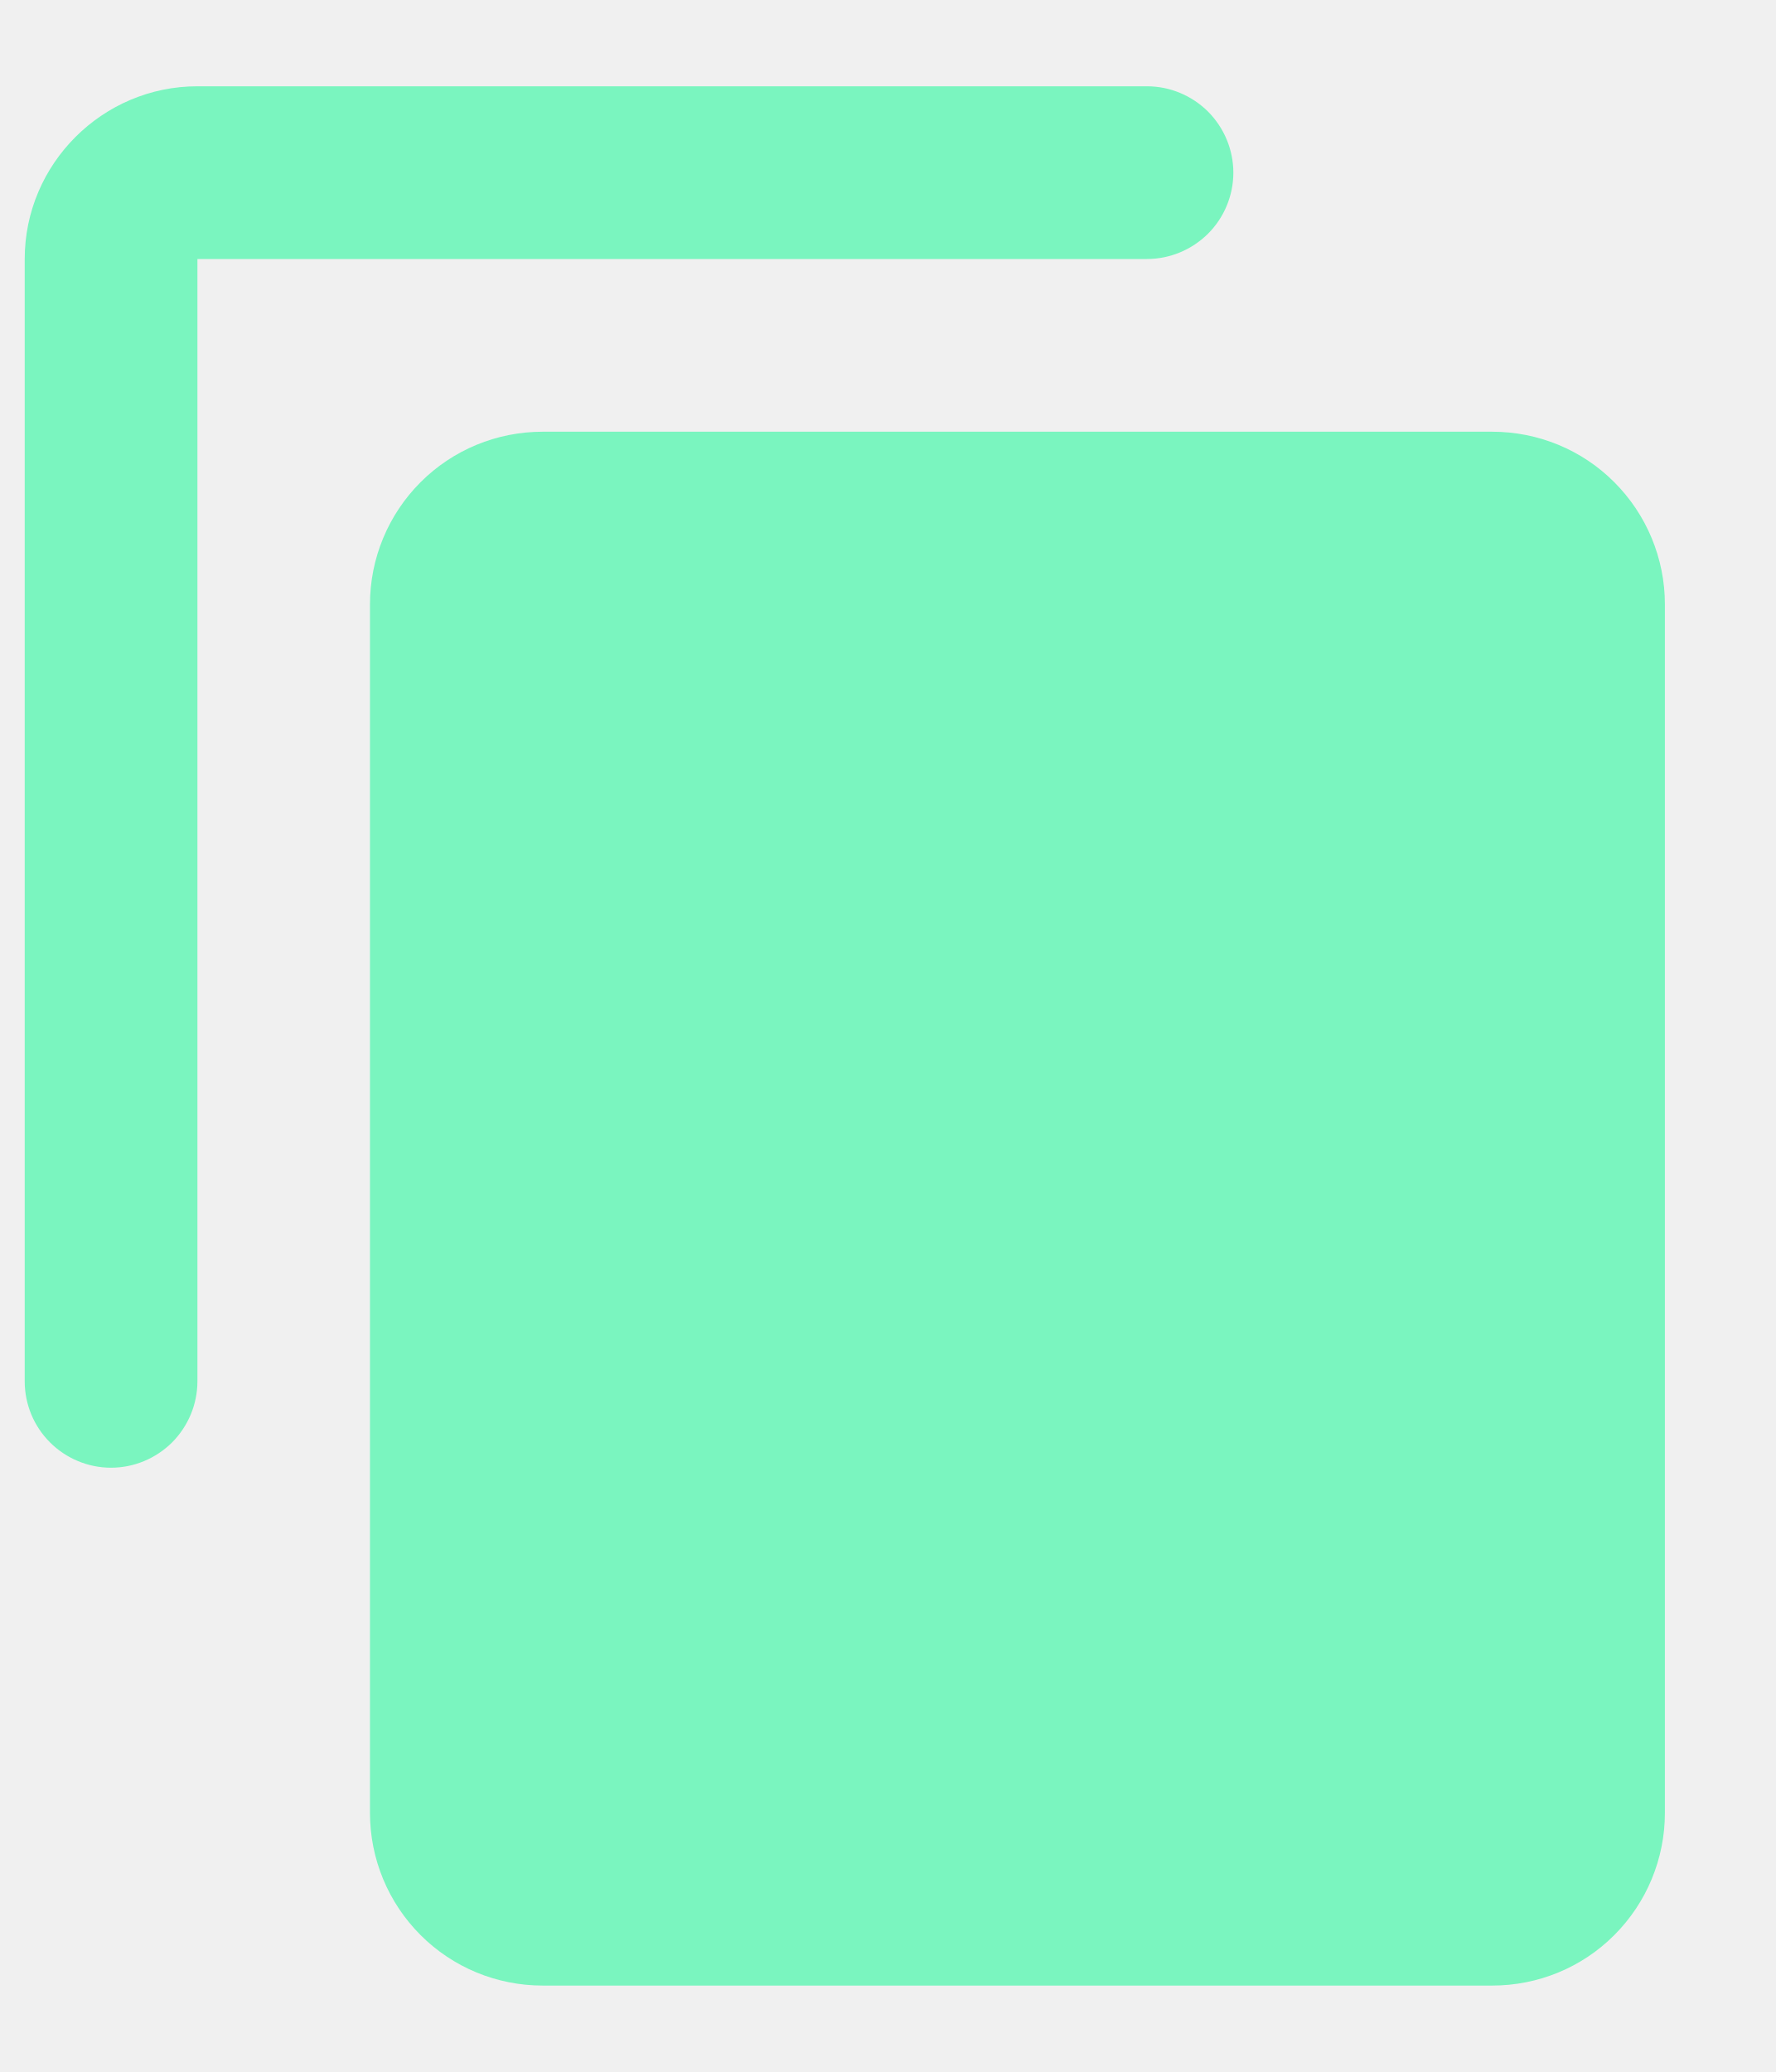
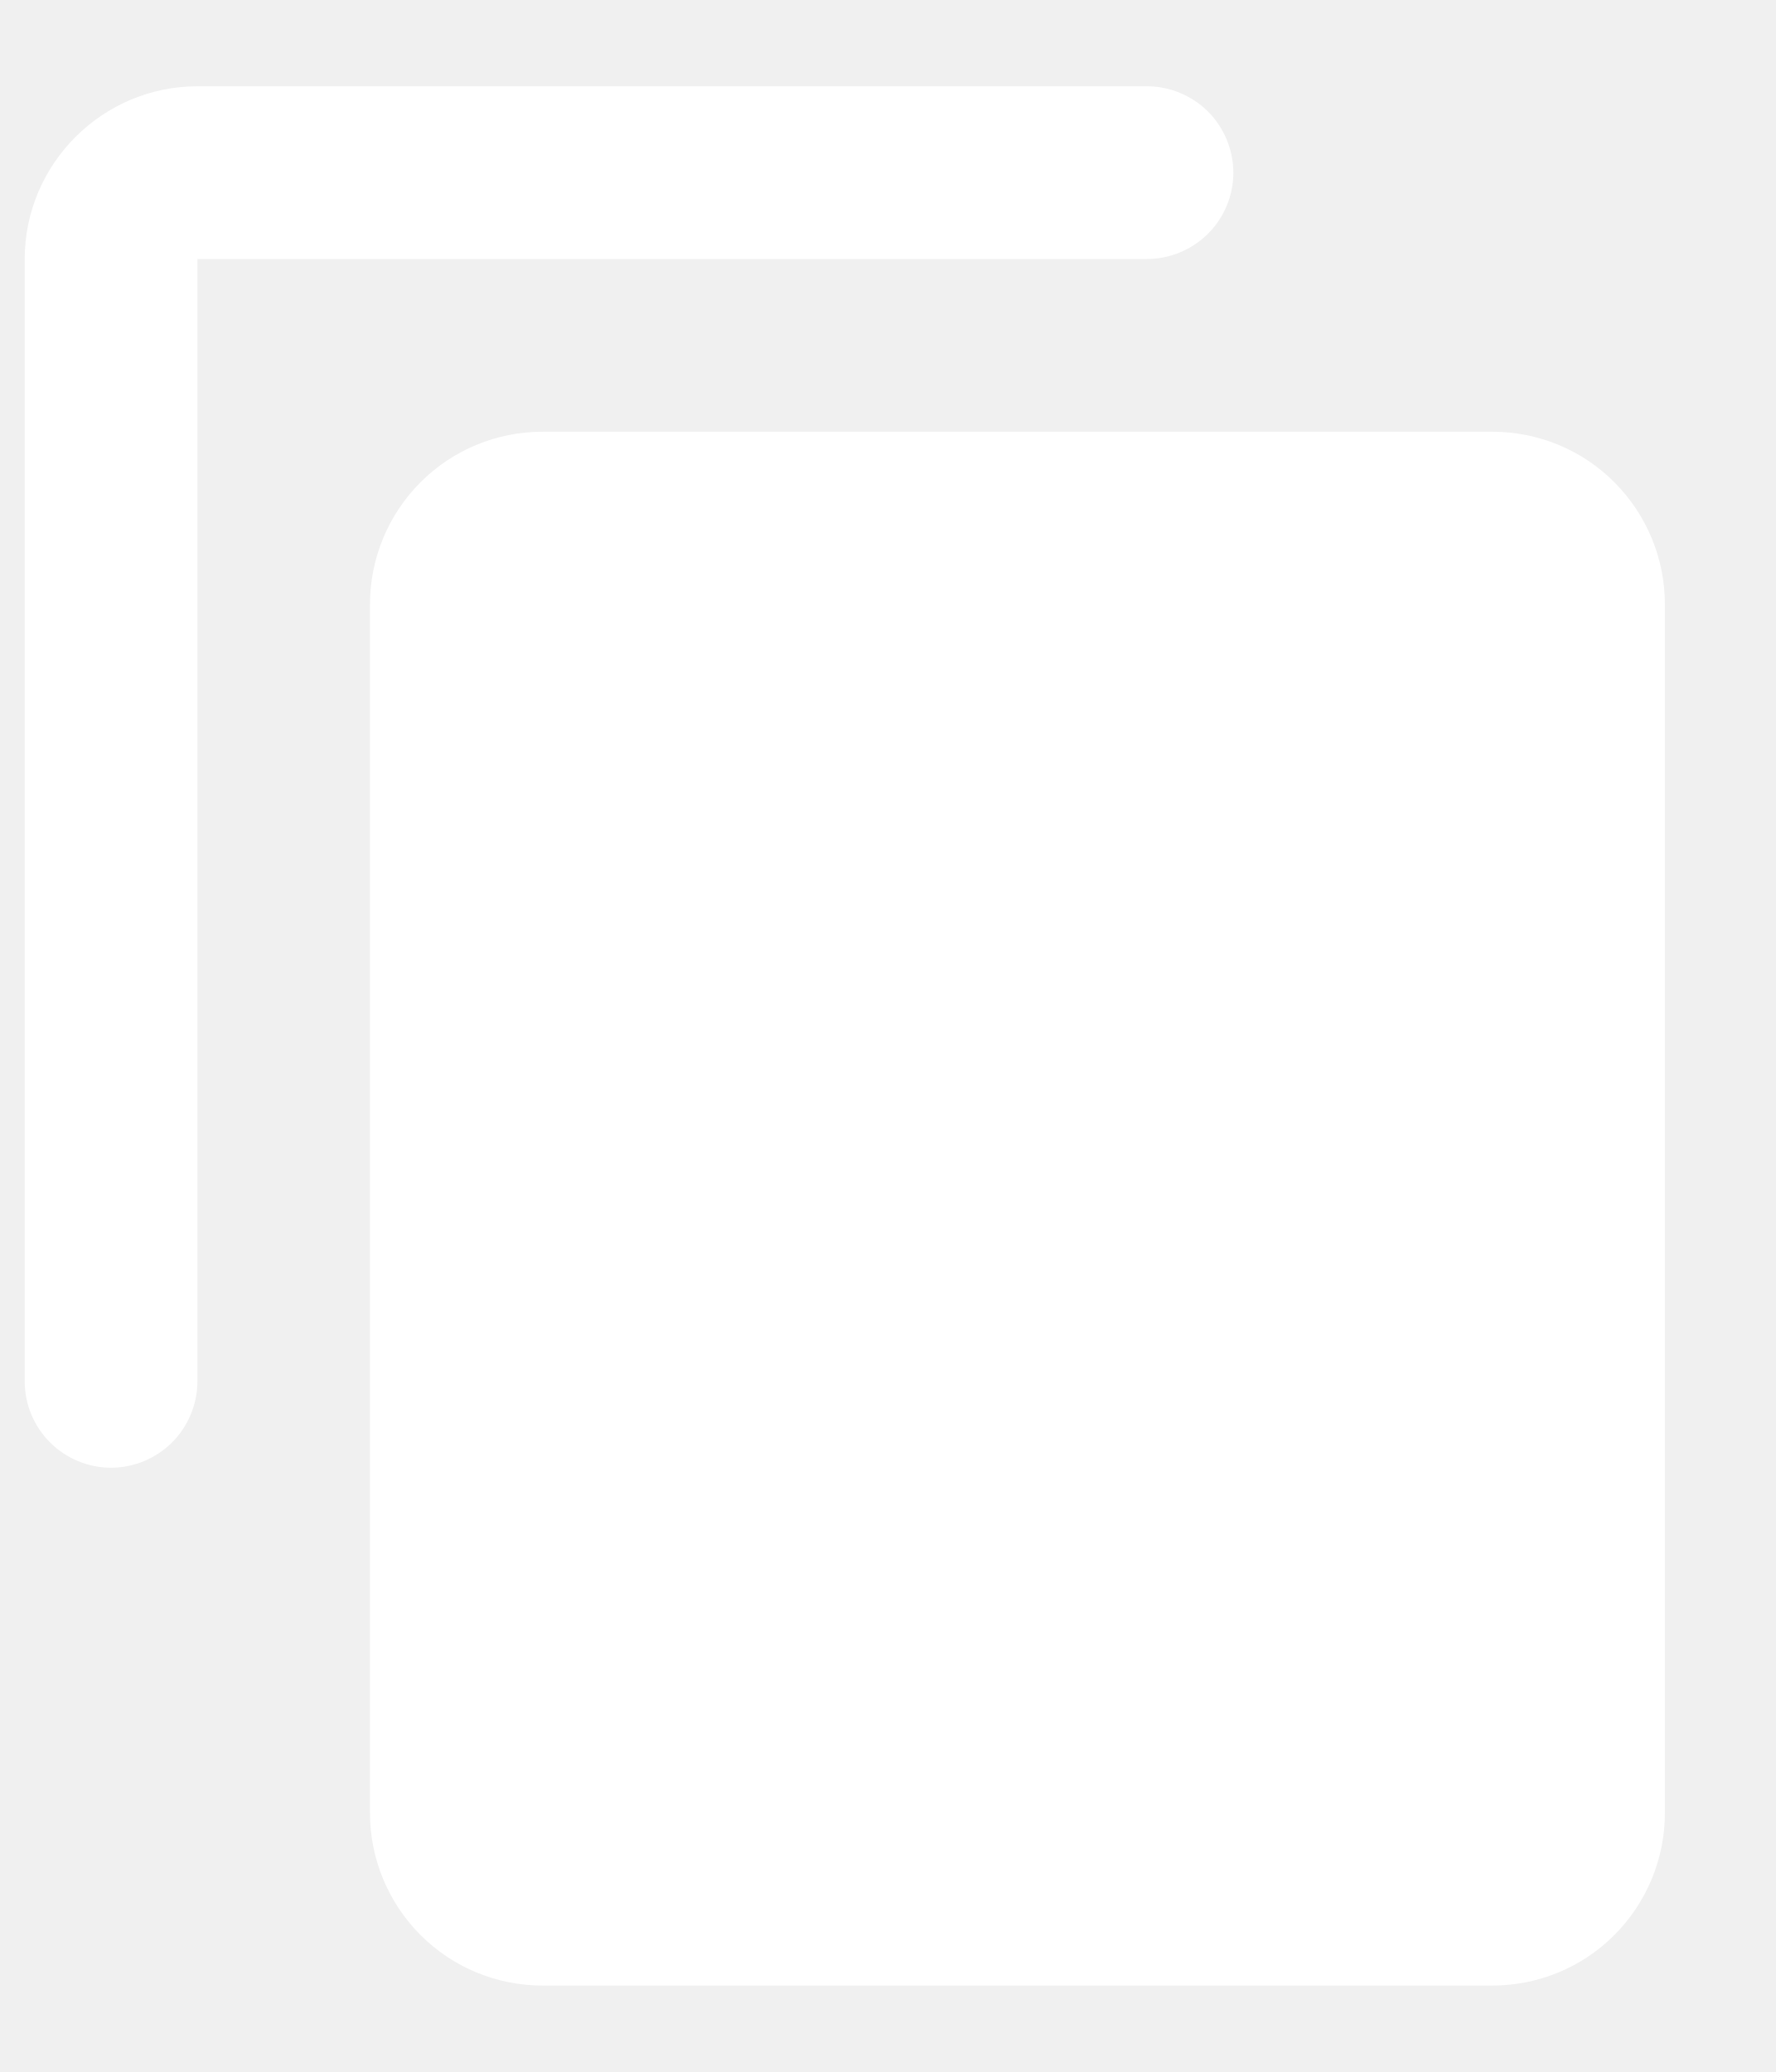
<svg xmlns="http://www.w3.org/2000/svg" width="12" height="14" viewBox="0 0 12 14" fill="none">
-   <path d="M7.75 0.583C7.905 0.583 8.053 0.645 8.163 0.754C8.272 0.864 8.334 1.012 8.334 1.167C8.334 1.321 8.272 1.47 8.163 1.579C8.053 1.688 7.905 1.75 7.75 1.75H1.334V9.333C1.334 9.488 1.272 9.636 1.163 9.746C1.053 9.855 0.905 9.917 0.75 9.917C0.596 9.917 0.447 9.855 0.338 9.746C0.228 9.636 0.167 9.488 0.167 9.333V1.75C0.167 1.108 0.692 0.583 1.334 0.583H7.75Z" fill="#7AF5BF" />
-   <path d="M3.667 2.917H10.083C10.393 2.917 10.69 3.039 10.908 3.258C11.127 3.477 11.25 3.774 11.25 4.083V12.25C11.25 12.559 11.127 12.856 10.908 13.075C10.69 13.294 10.393 13.416 10.083 13.416H3.667C3.357 13.416 3.061 13.294 2.842 13.075C2.623 12.856 2.5 12.559 2.5 12.25V4.083C2.5 3.774 2.623 3.477 2.842 3.258C3.061 3.039 3.357 2.917 3.667 2.917Z" fill="#7AF5BF" />
+   <path d="M7.75 0.583C7.905 0.583 8.053 0.645 8.163 0.754C8.272 0.864 8.334 1.012 8.334 1.167C8.334 1.321 8.272 1.47 8.163 1.579C8.053 1.688 7.905 1.75 7.75 1.75H1.334V9.333C1.334 9.488 1.272 9.636 1.163 9.746C1.053 9.855 0.905 9.917 0.75 9.917C0.596 9.917 0.447 9.855 0.338 9.746C0.228 9.636 0.167 9.488 0.167 9.333V1.75C0.167 1.108 0.692 0.583 1.334 0.583H7.75Z" fill="#FFFFFF" />
+   <path d="M3.667 2.917H10.083C10.393 2.917 10.69 3.039 10.908 3.258C11.127 3.477 11.25 3.774 11.25 4.083V12.25C11.25 12.559 11.127 12.856 10.908 13.075C10.69 13.294 10.393 13.416 10.083 13.416H3.667C3.357 13.416 3.061 13.294 2.842 13.075C2.623 12.856 2.5 12.559 2.5 12.25V4.083C2.5 3.774 2.623 3.477 2.842 3.258C3.061 3.039 3.357 2.917 3.667 2.917Z" fill="#FFFFFF" />
</svg>
